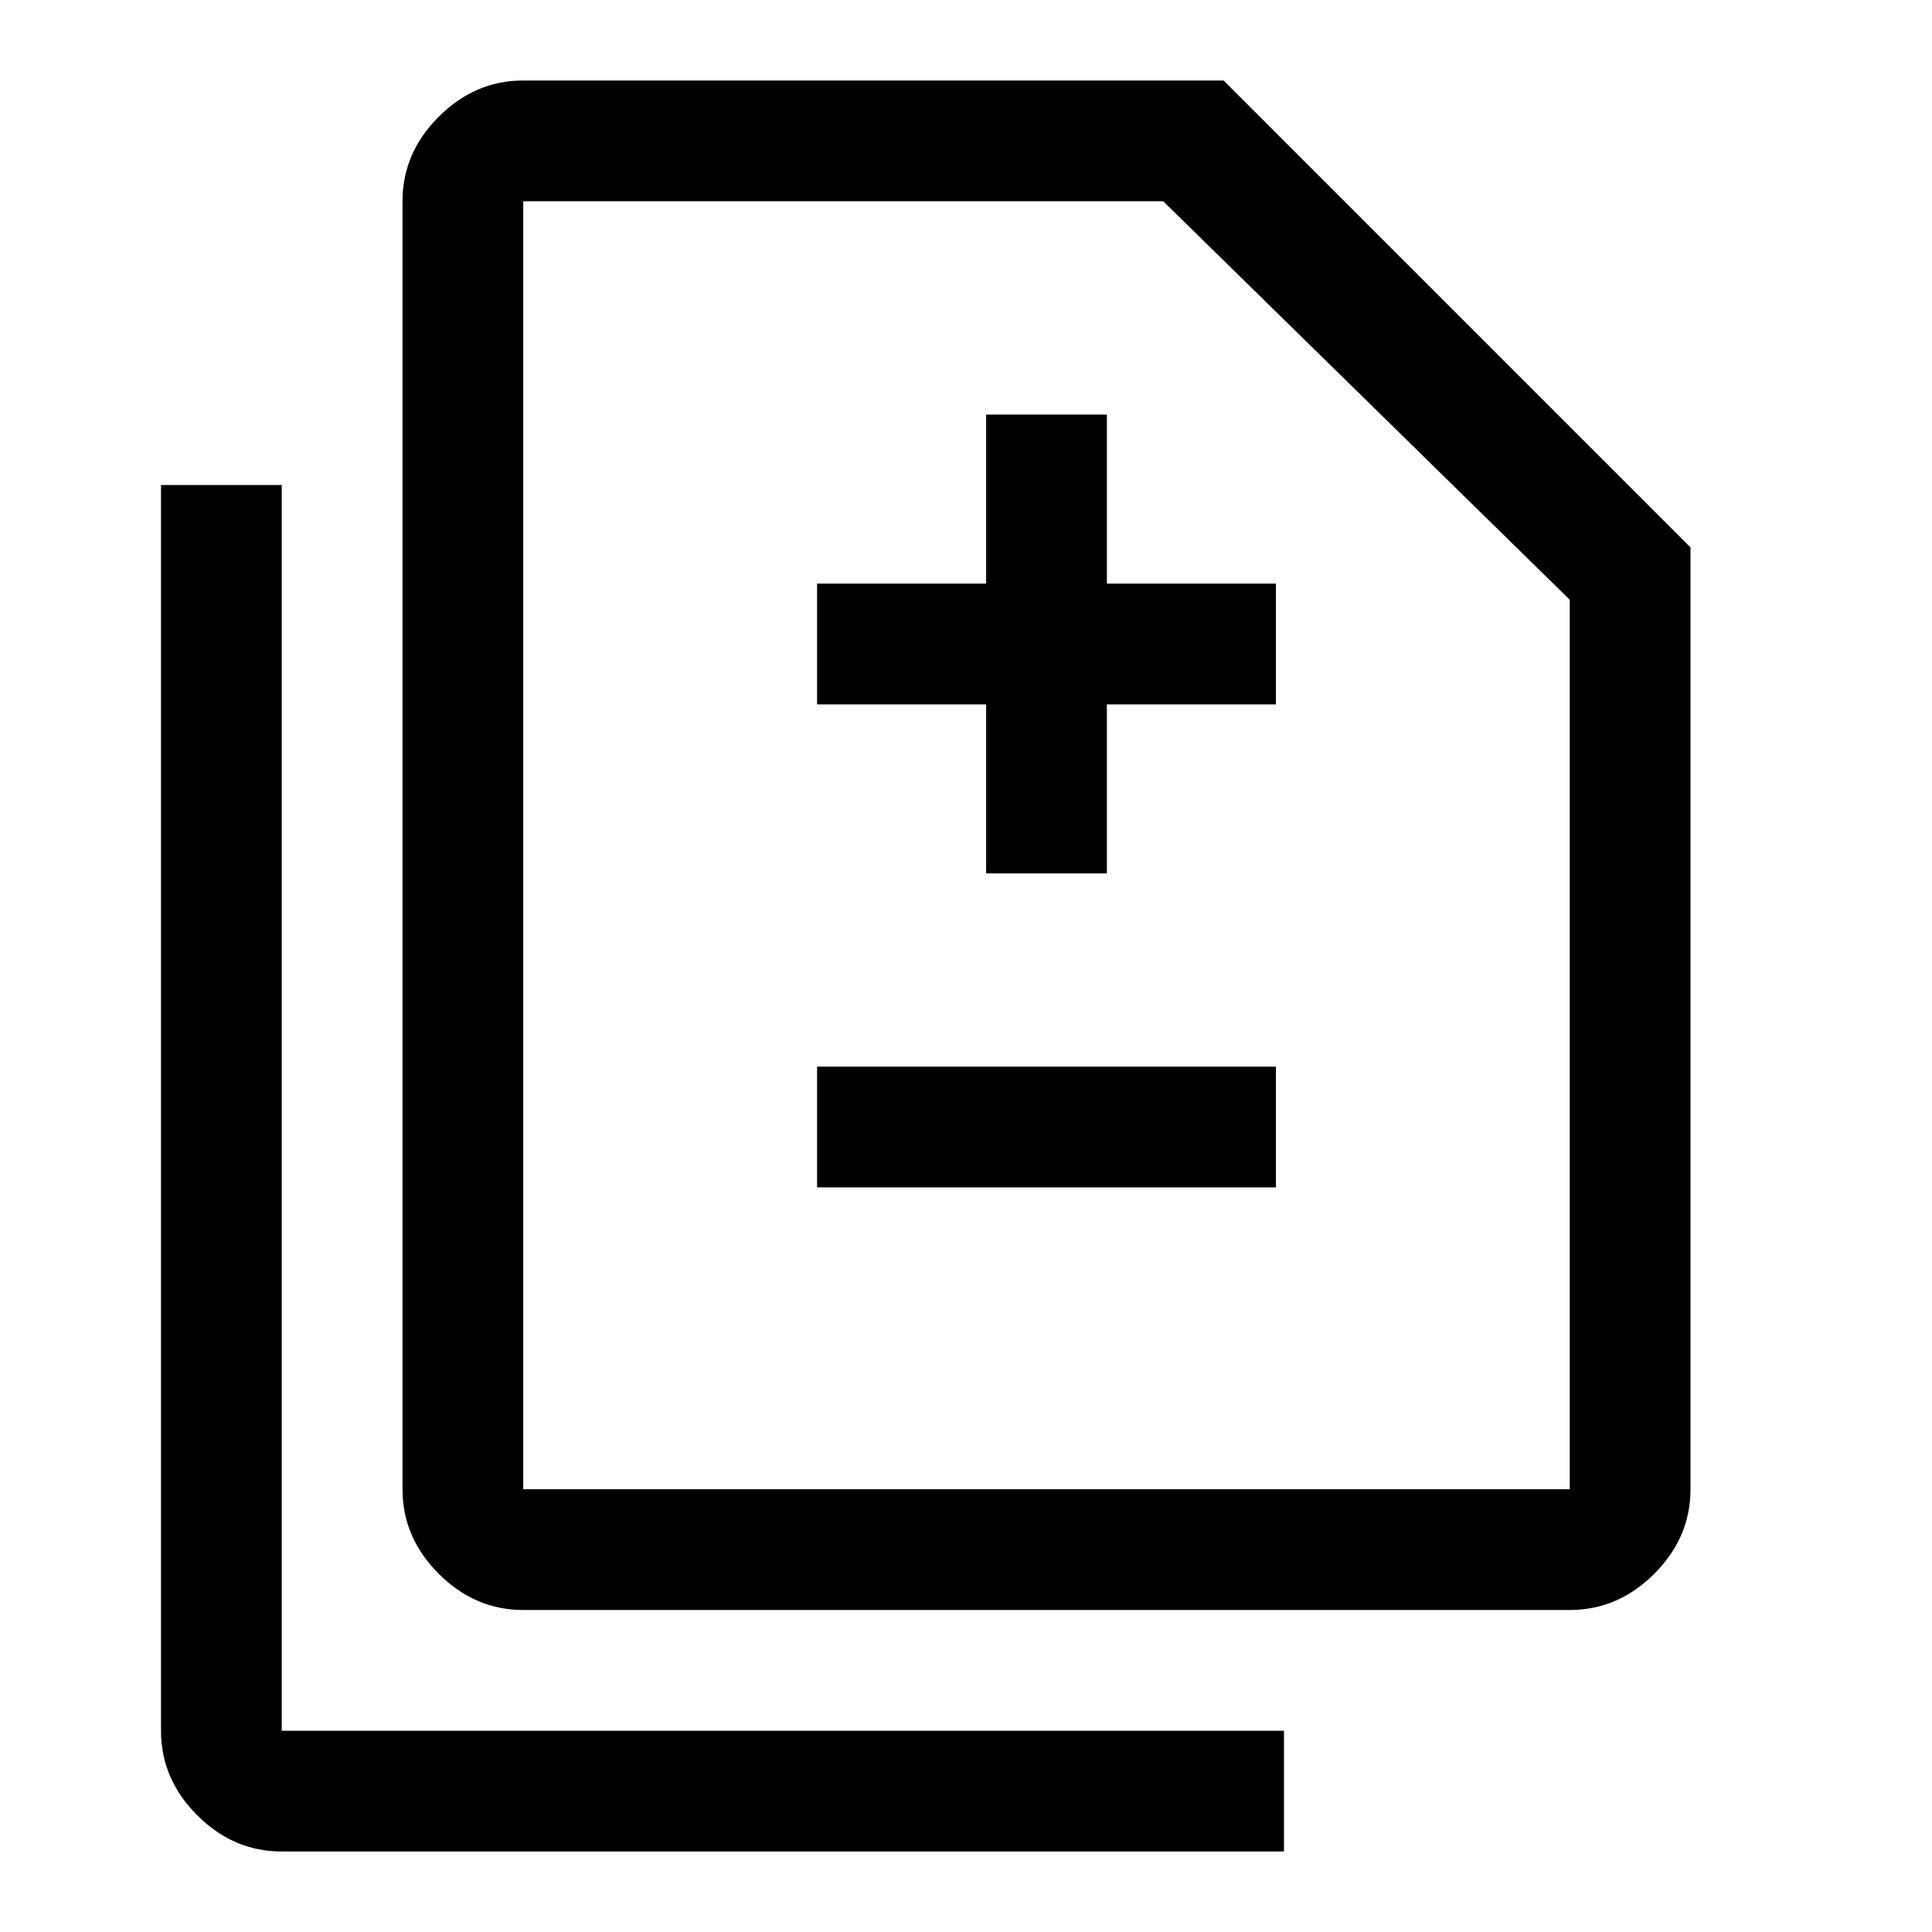
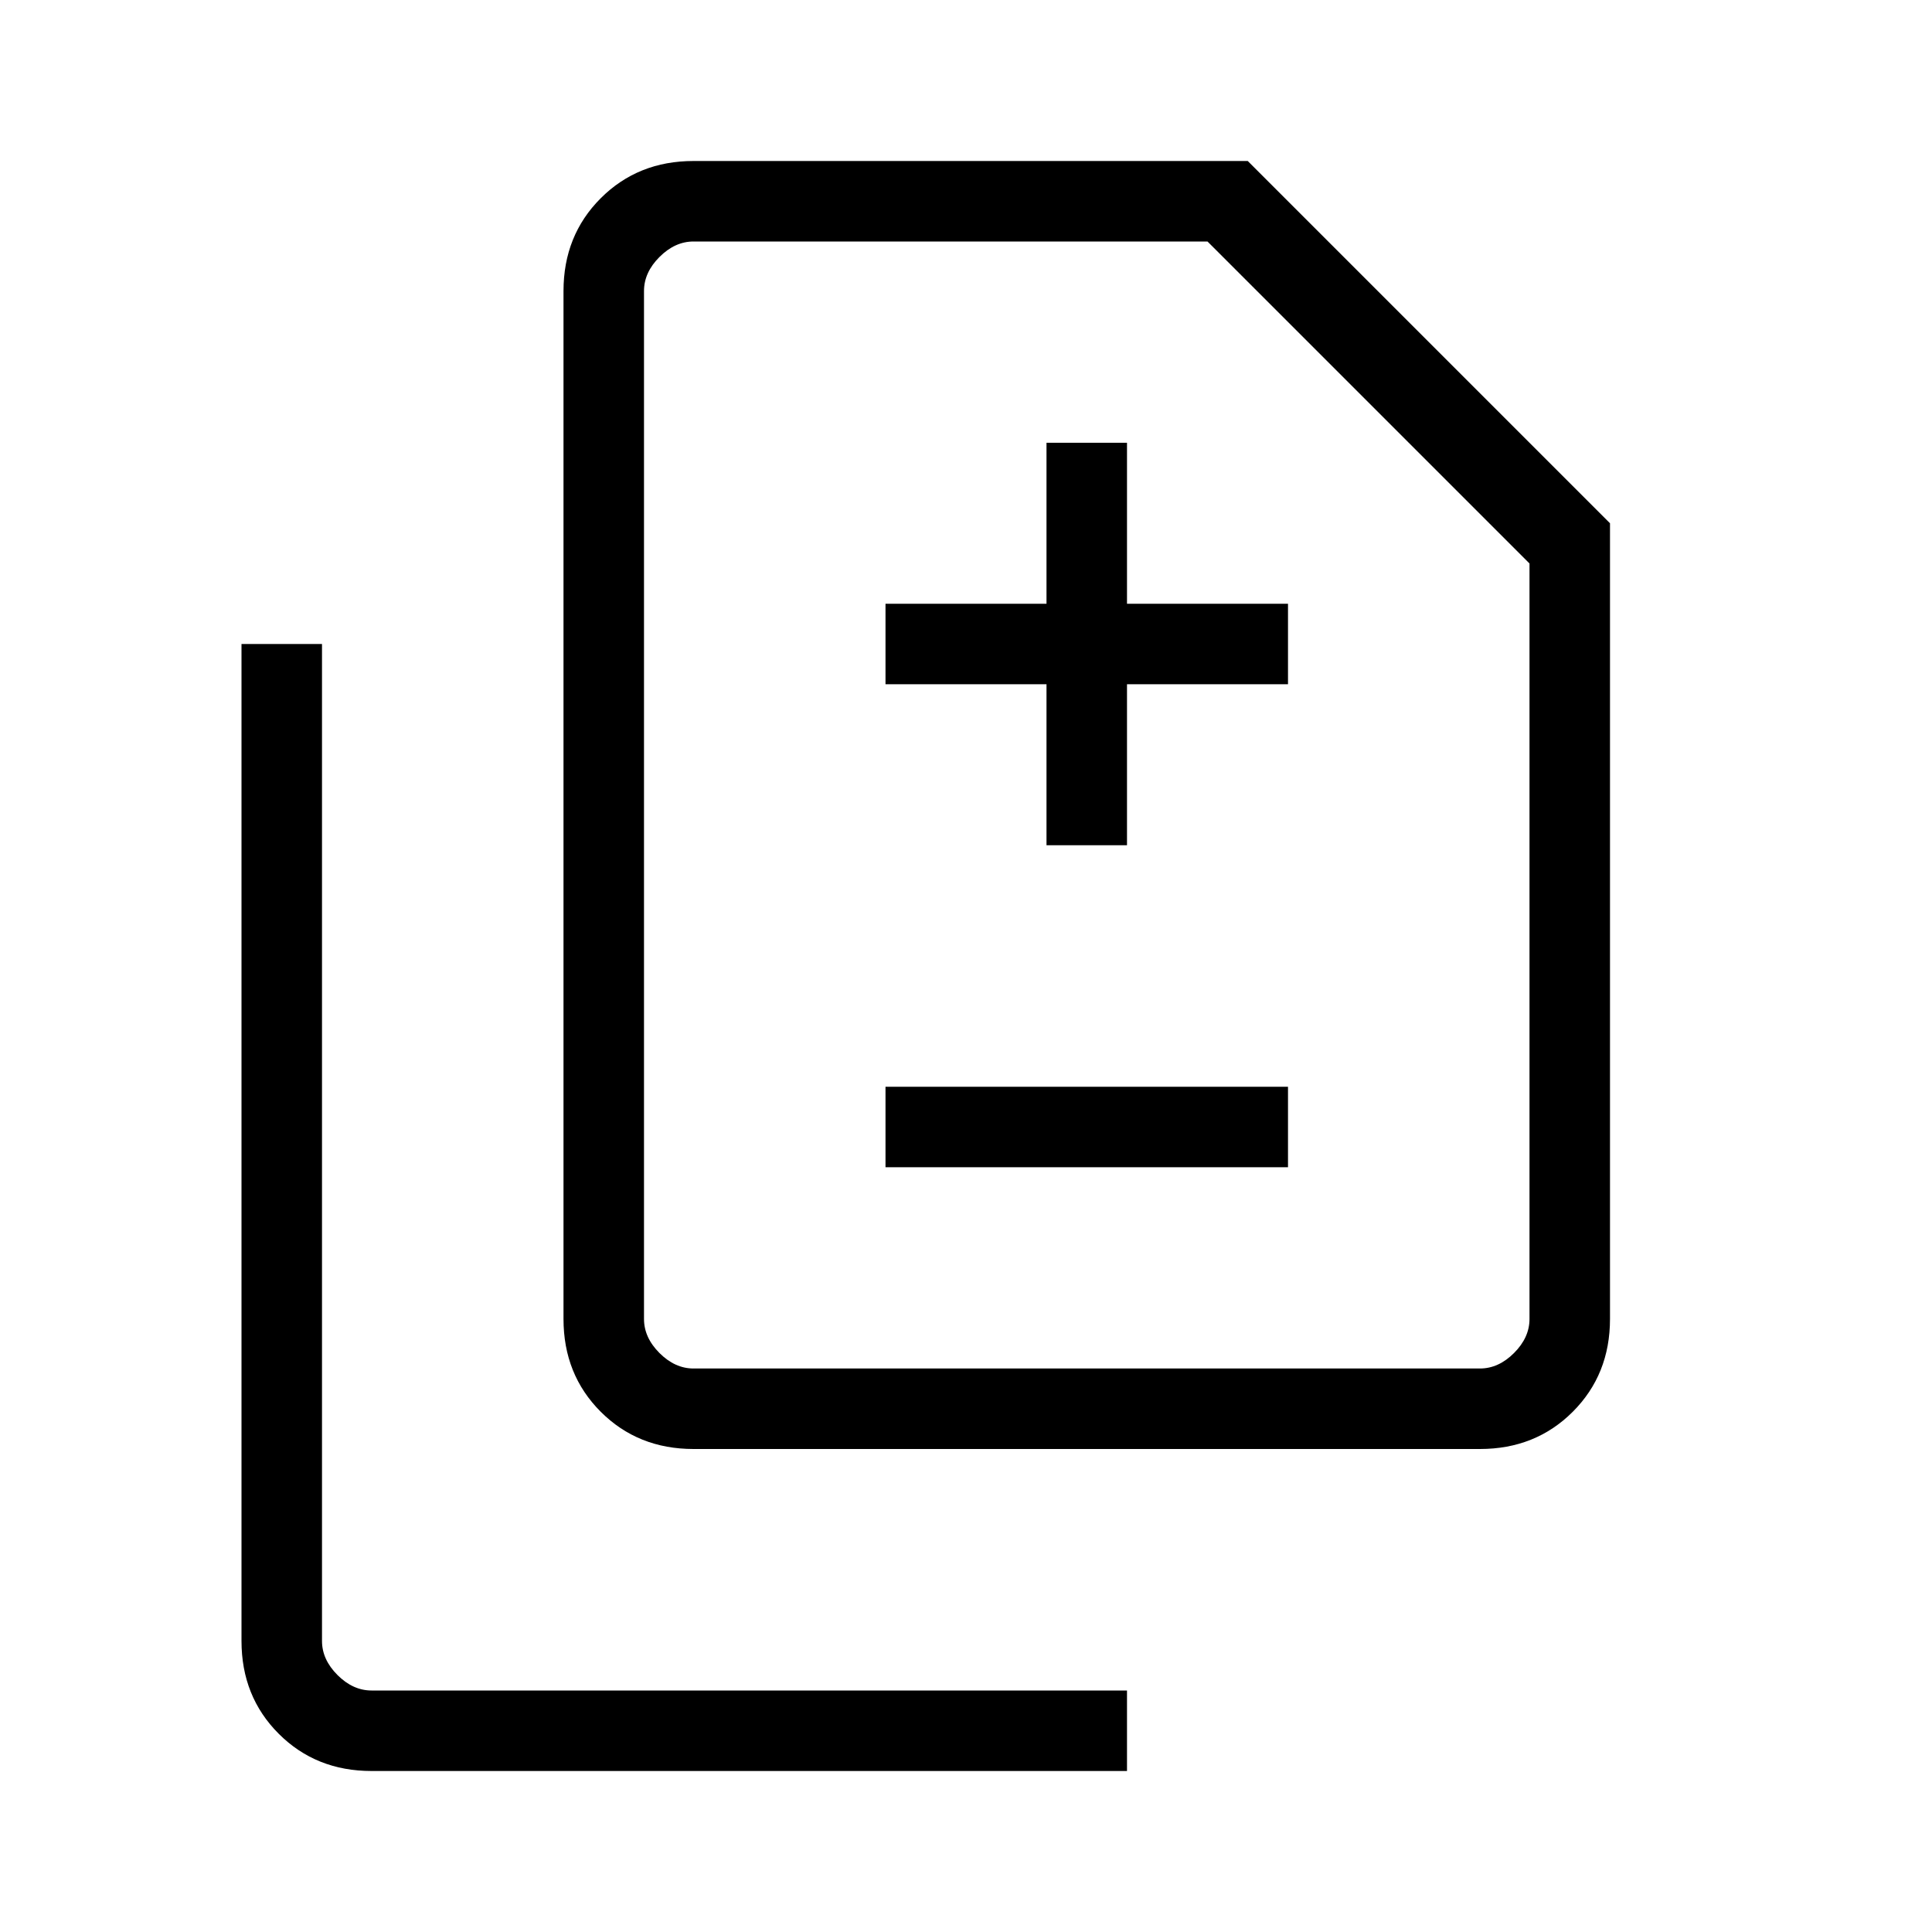
- <svg xmlns="http://www.w3.org/2000/svg" height="48" viewBox="0 -960 960 960" width="48">
-   <path d="M490-526h60v-84h84v-60h-84v-84h-60v84h-84v60h84v84Zm-84 156h228v-60H406v60ZM260-160q-24 0-42-18t-18-42v-640q0-24 18-42t42-18h348l232 232v468q0 24-18 42t-42 18H260Zm0-60h520v-442L578-860H260v640ZM140-40q-24 0-42-18t-18-42v-619h60v619h498v60H140Zm120-180v-640 640Z" />
+ <svg xmlns="http://www.w3.org/2000/svg" height="24px" viewBox="0 -960 960 960" width="24px" fill="#000000">
+   <path d="M520-540h40v-80h80v-40h-80v-80h-40v80h-80v40h80v80Zm-80 160h200v-40H440v40Zm-95.38 140q-27.62 0-46.12-18.5Q280-277 280-304.62v-510.76q0-27.62 18.5-46.12Q317-880 344.62-880H620l180 180v395.38q0 27.62-18.5 46.12Q763-240 735.38-240H344.62Zm0-40h390.76q9.24 0 16.93-7.69 7.69-7.69 7.69-16.93V-680L600-840H344.62q-9.24 0-16.93 7.69-7.69 7.69-7.69 16.93v510.76q0 9.24 7.69 16.93 7.69 7.69 16.93 7.69Zm-160 200Q157-80 138.5-98.5 120-117 120-144.62V-640h40v495.38q0 9.24 7.69 16.93 7.69 7.69 16.93 7.69H560v40H184.62ZM320-280v-560 560Z" />
</svg>
